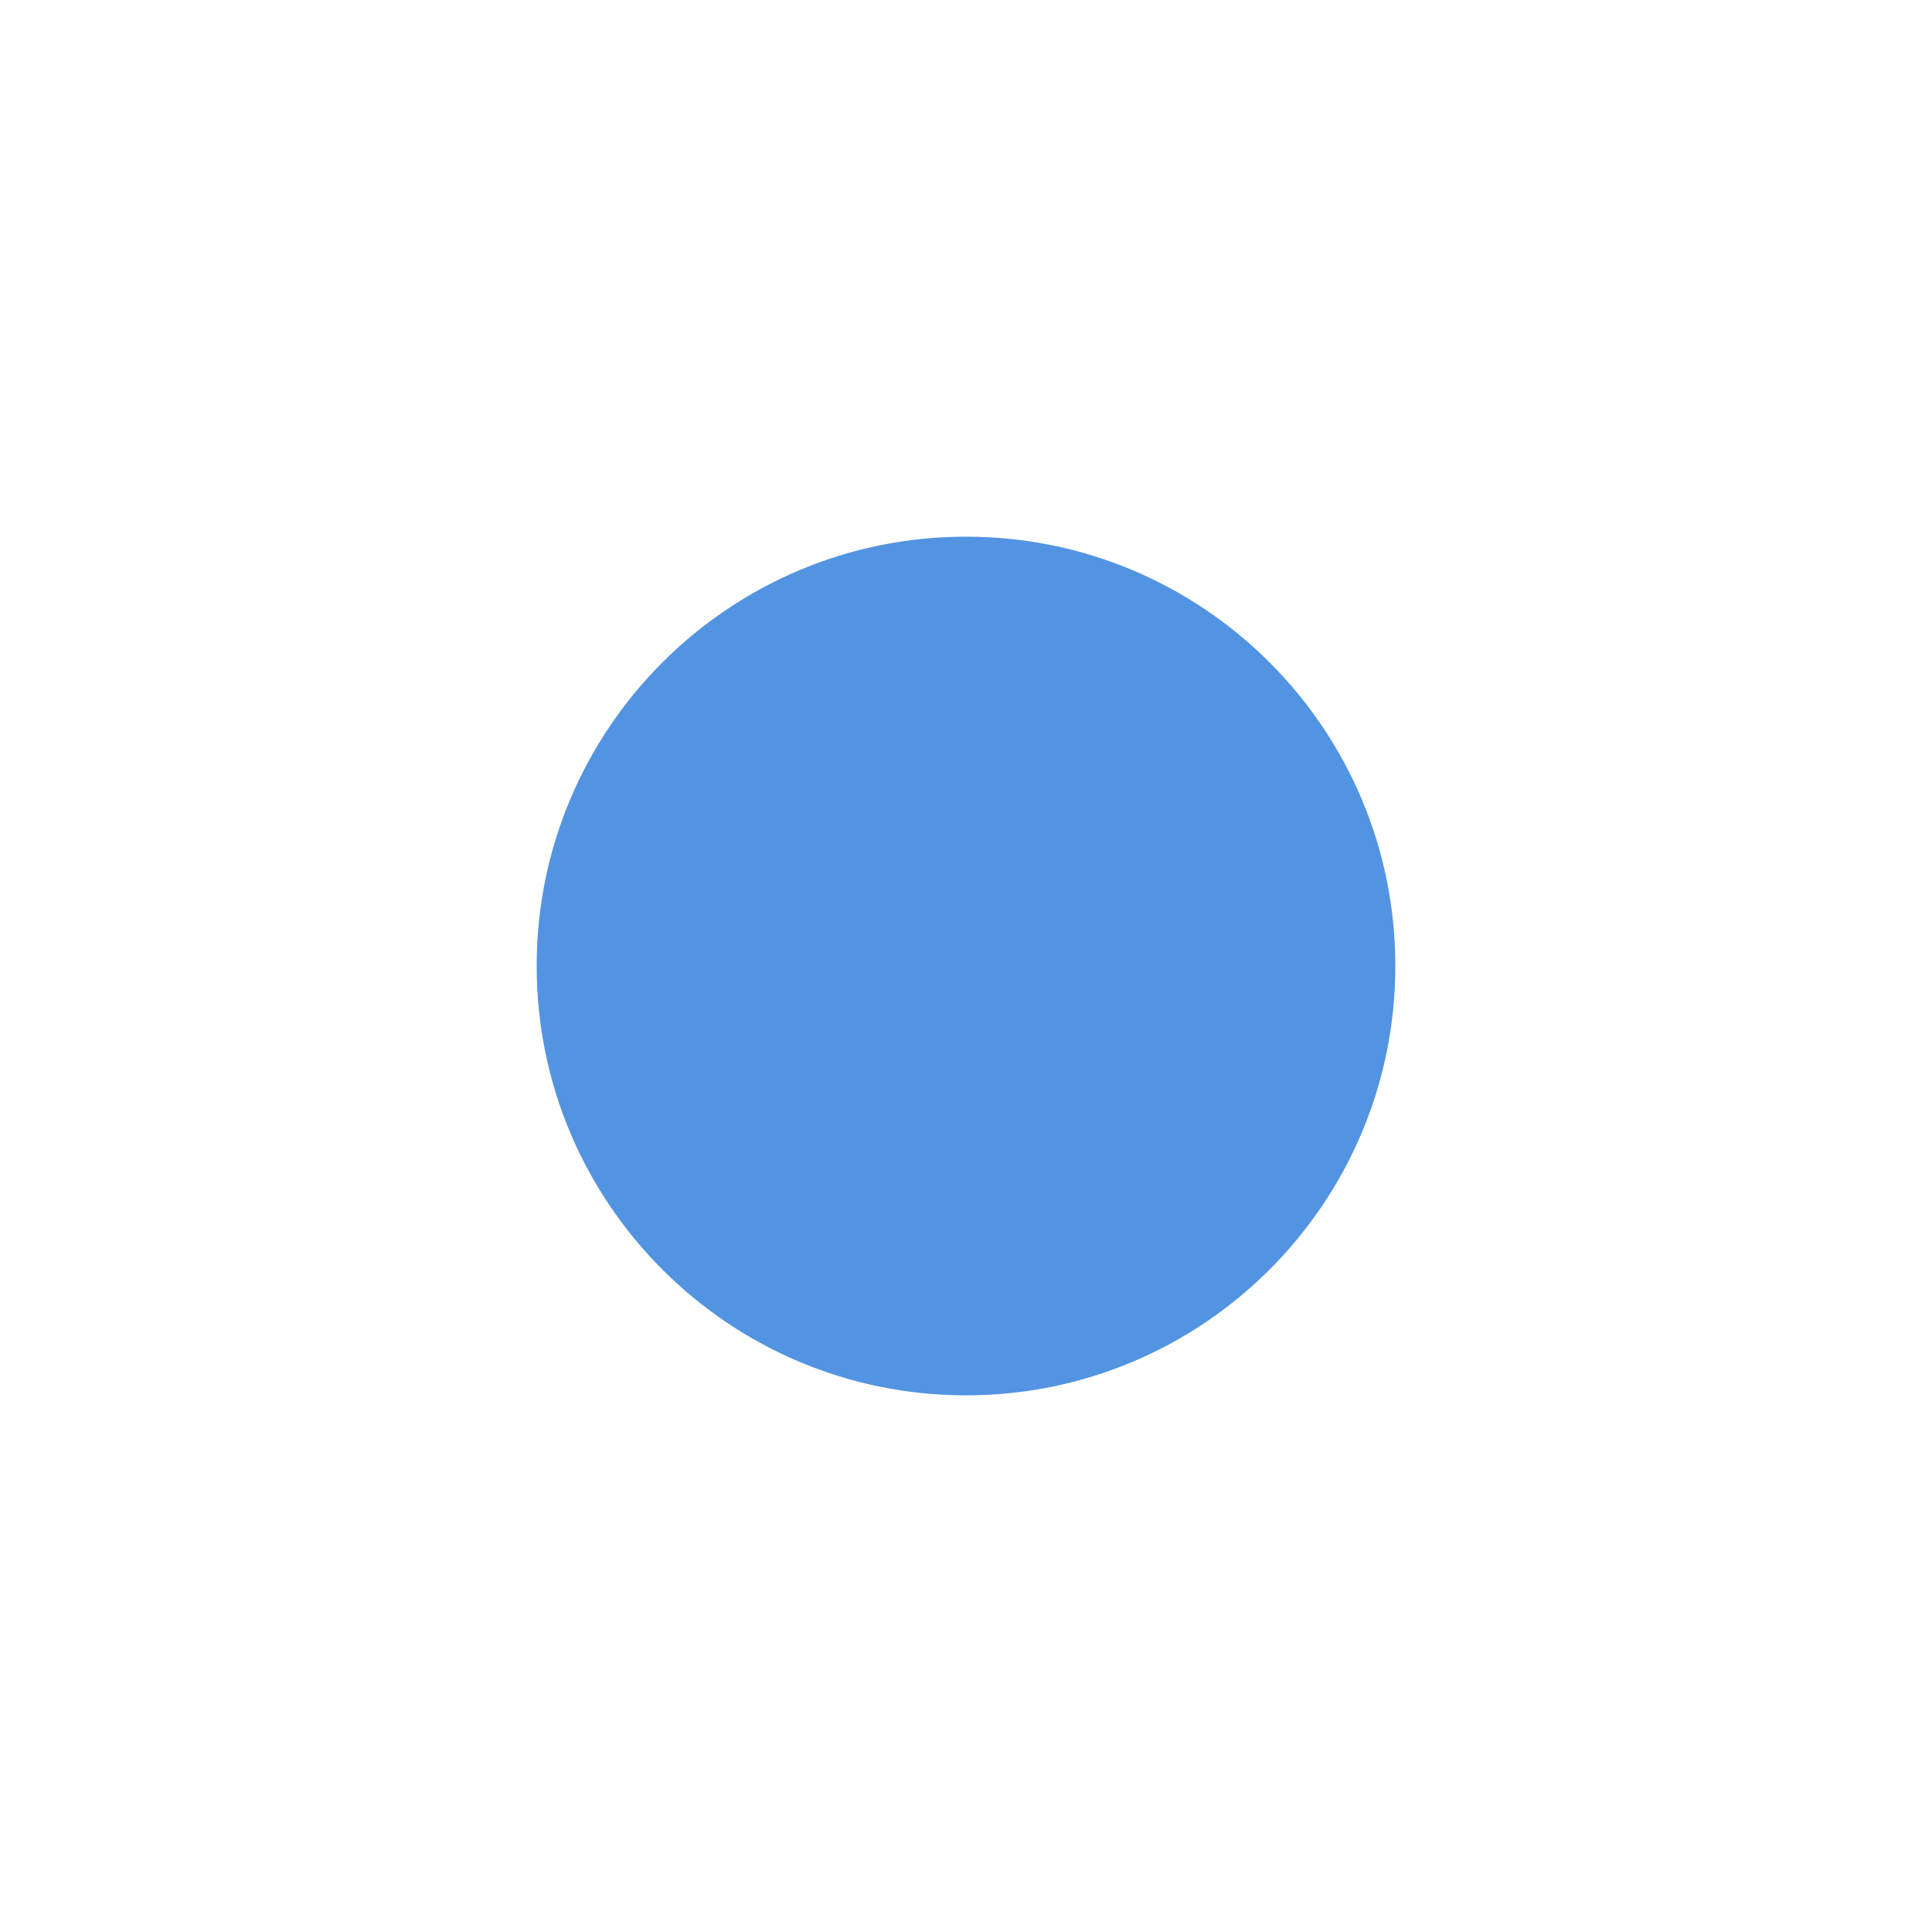
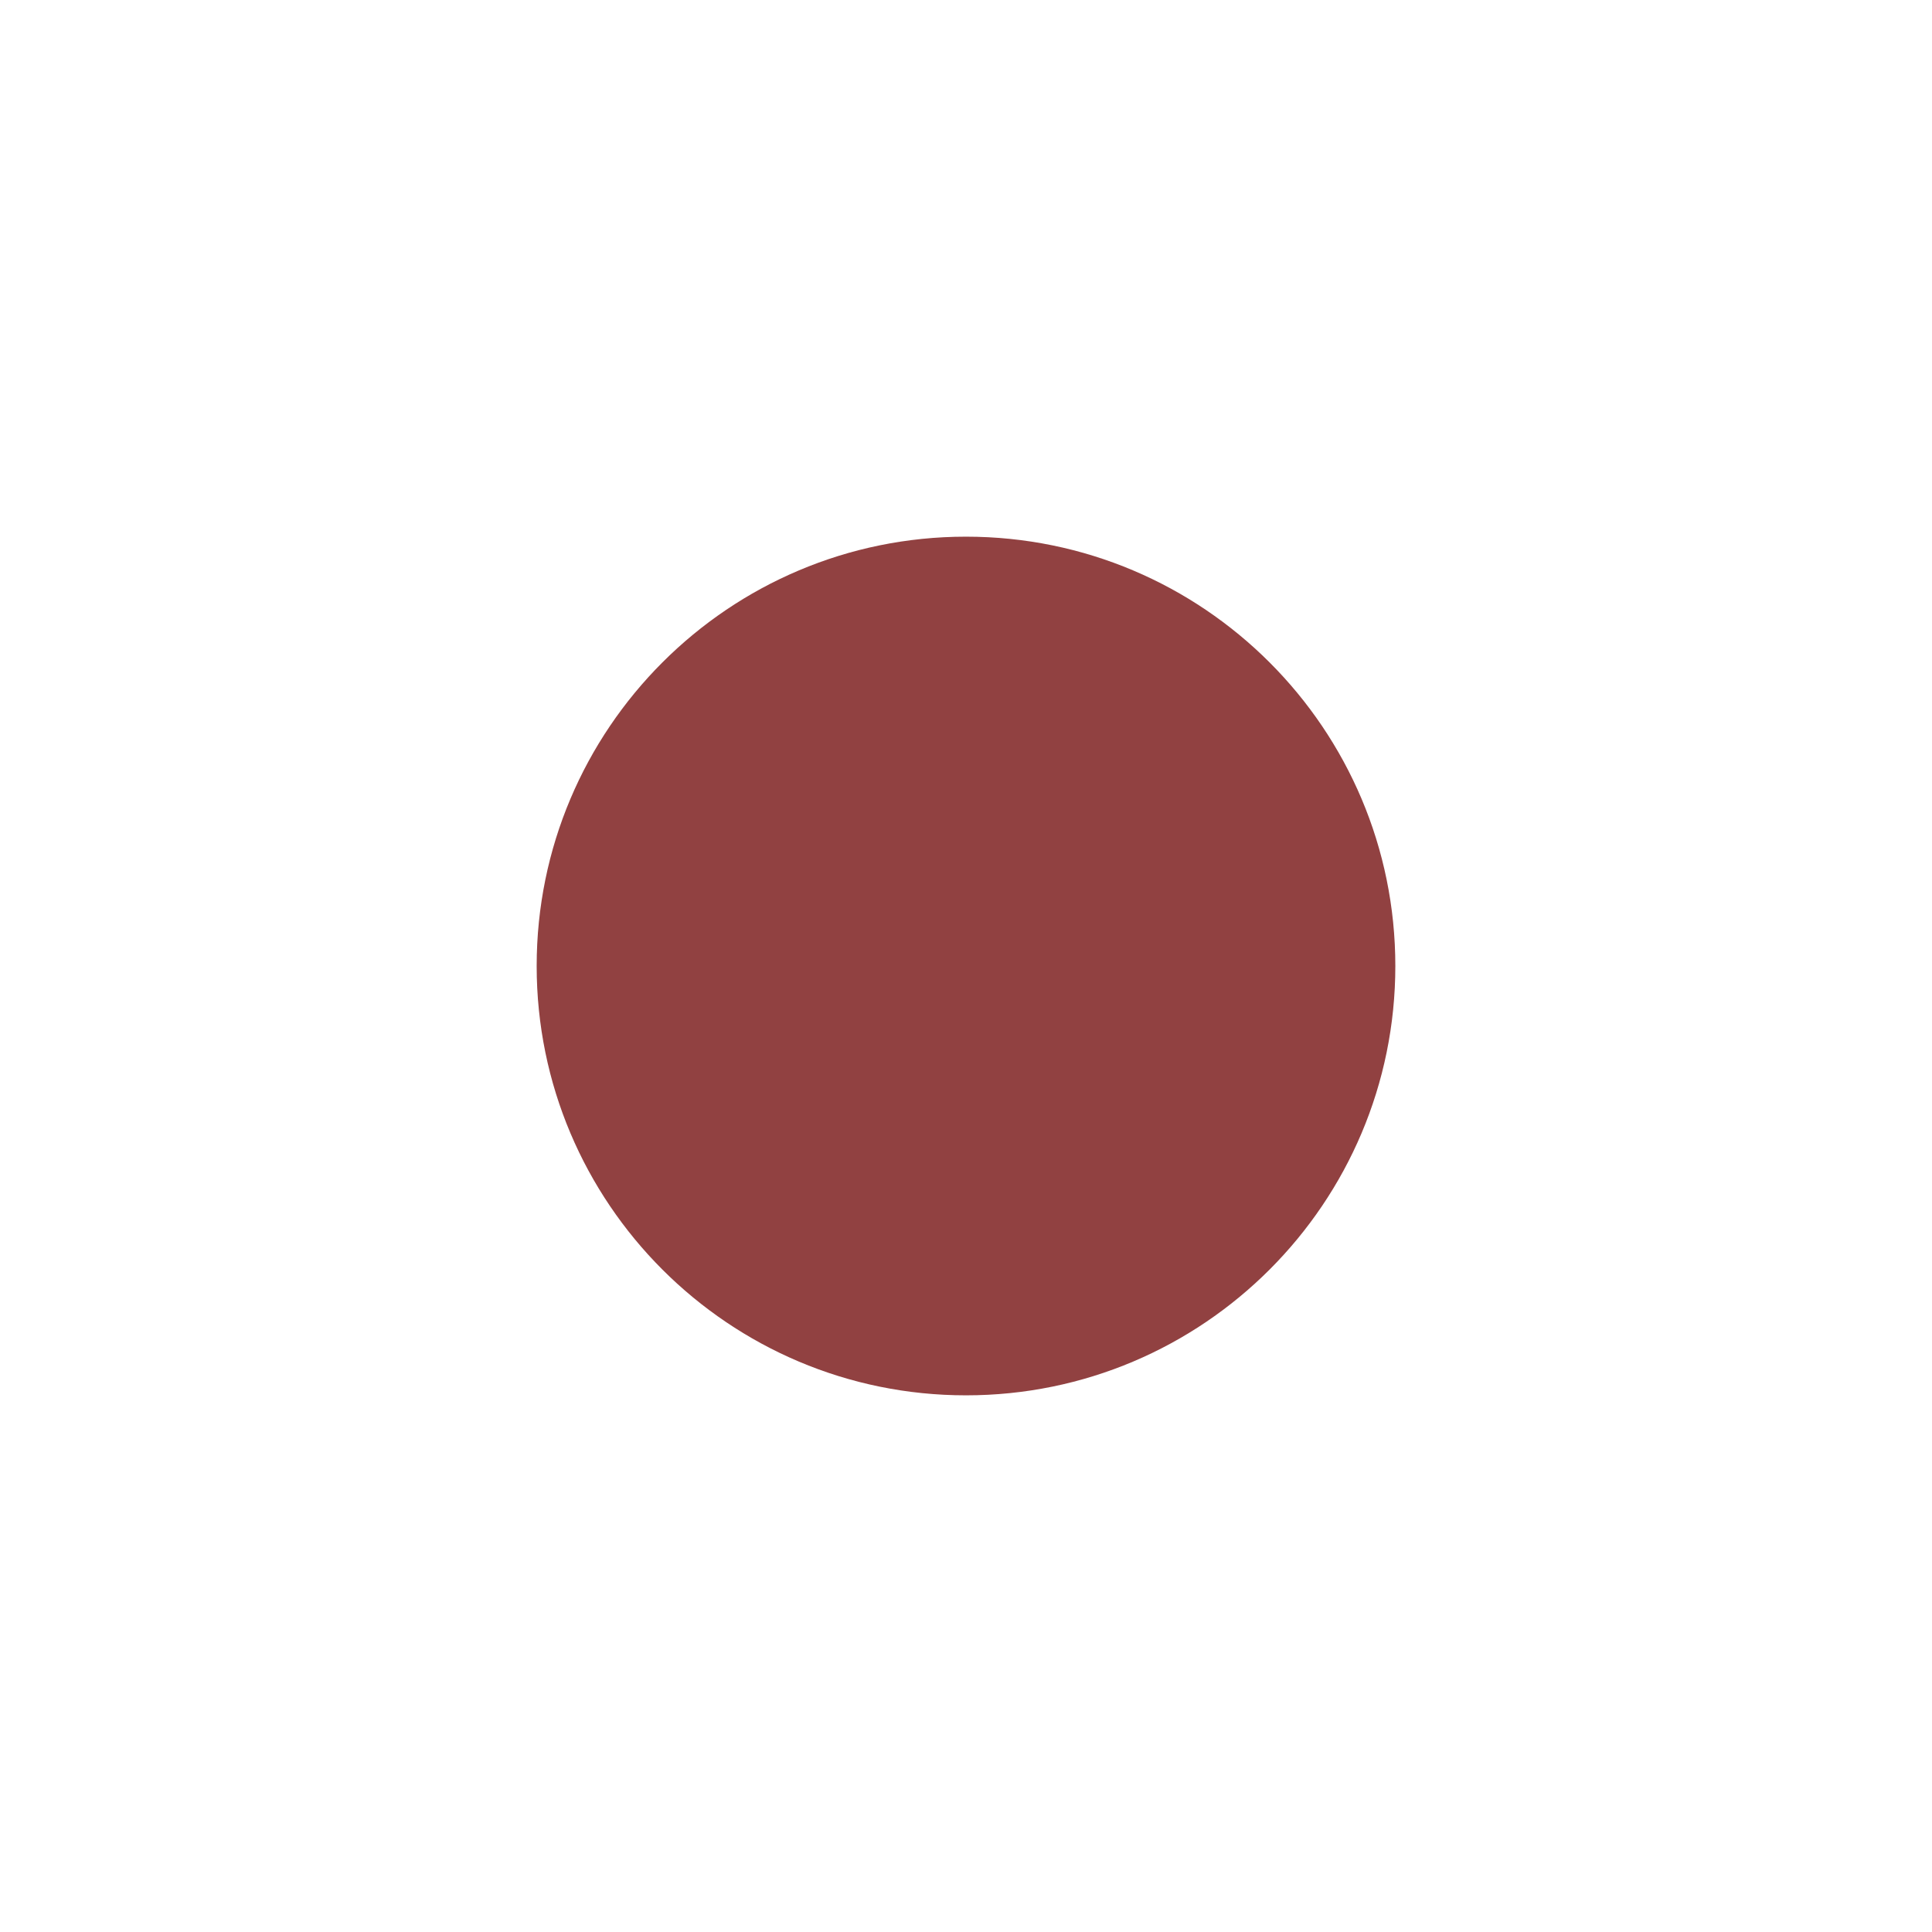
<svg xmlns="http://www.w3.org/2000/svg" width="18" height="18" id="svg5266" version="1.1">
  <defs id="defs5268" />
  <g id="layer1" transform="translate(0,2)">
-     <circle style="opacity:1;fill:#5294e2;fill-opacity:1;stroke:none;stroke-opacity:0.706" id="path4136" cx="9" cy="7" r="4" />
+     <circle style="opacity:1;fill:#914141;fill-opacity:1;stroke:none;stroke-opacity:0.706" id="path4136" cx="9" cy="7" r="4" />
  </g>
</svg>
